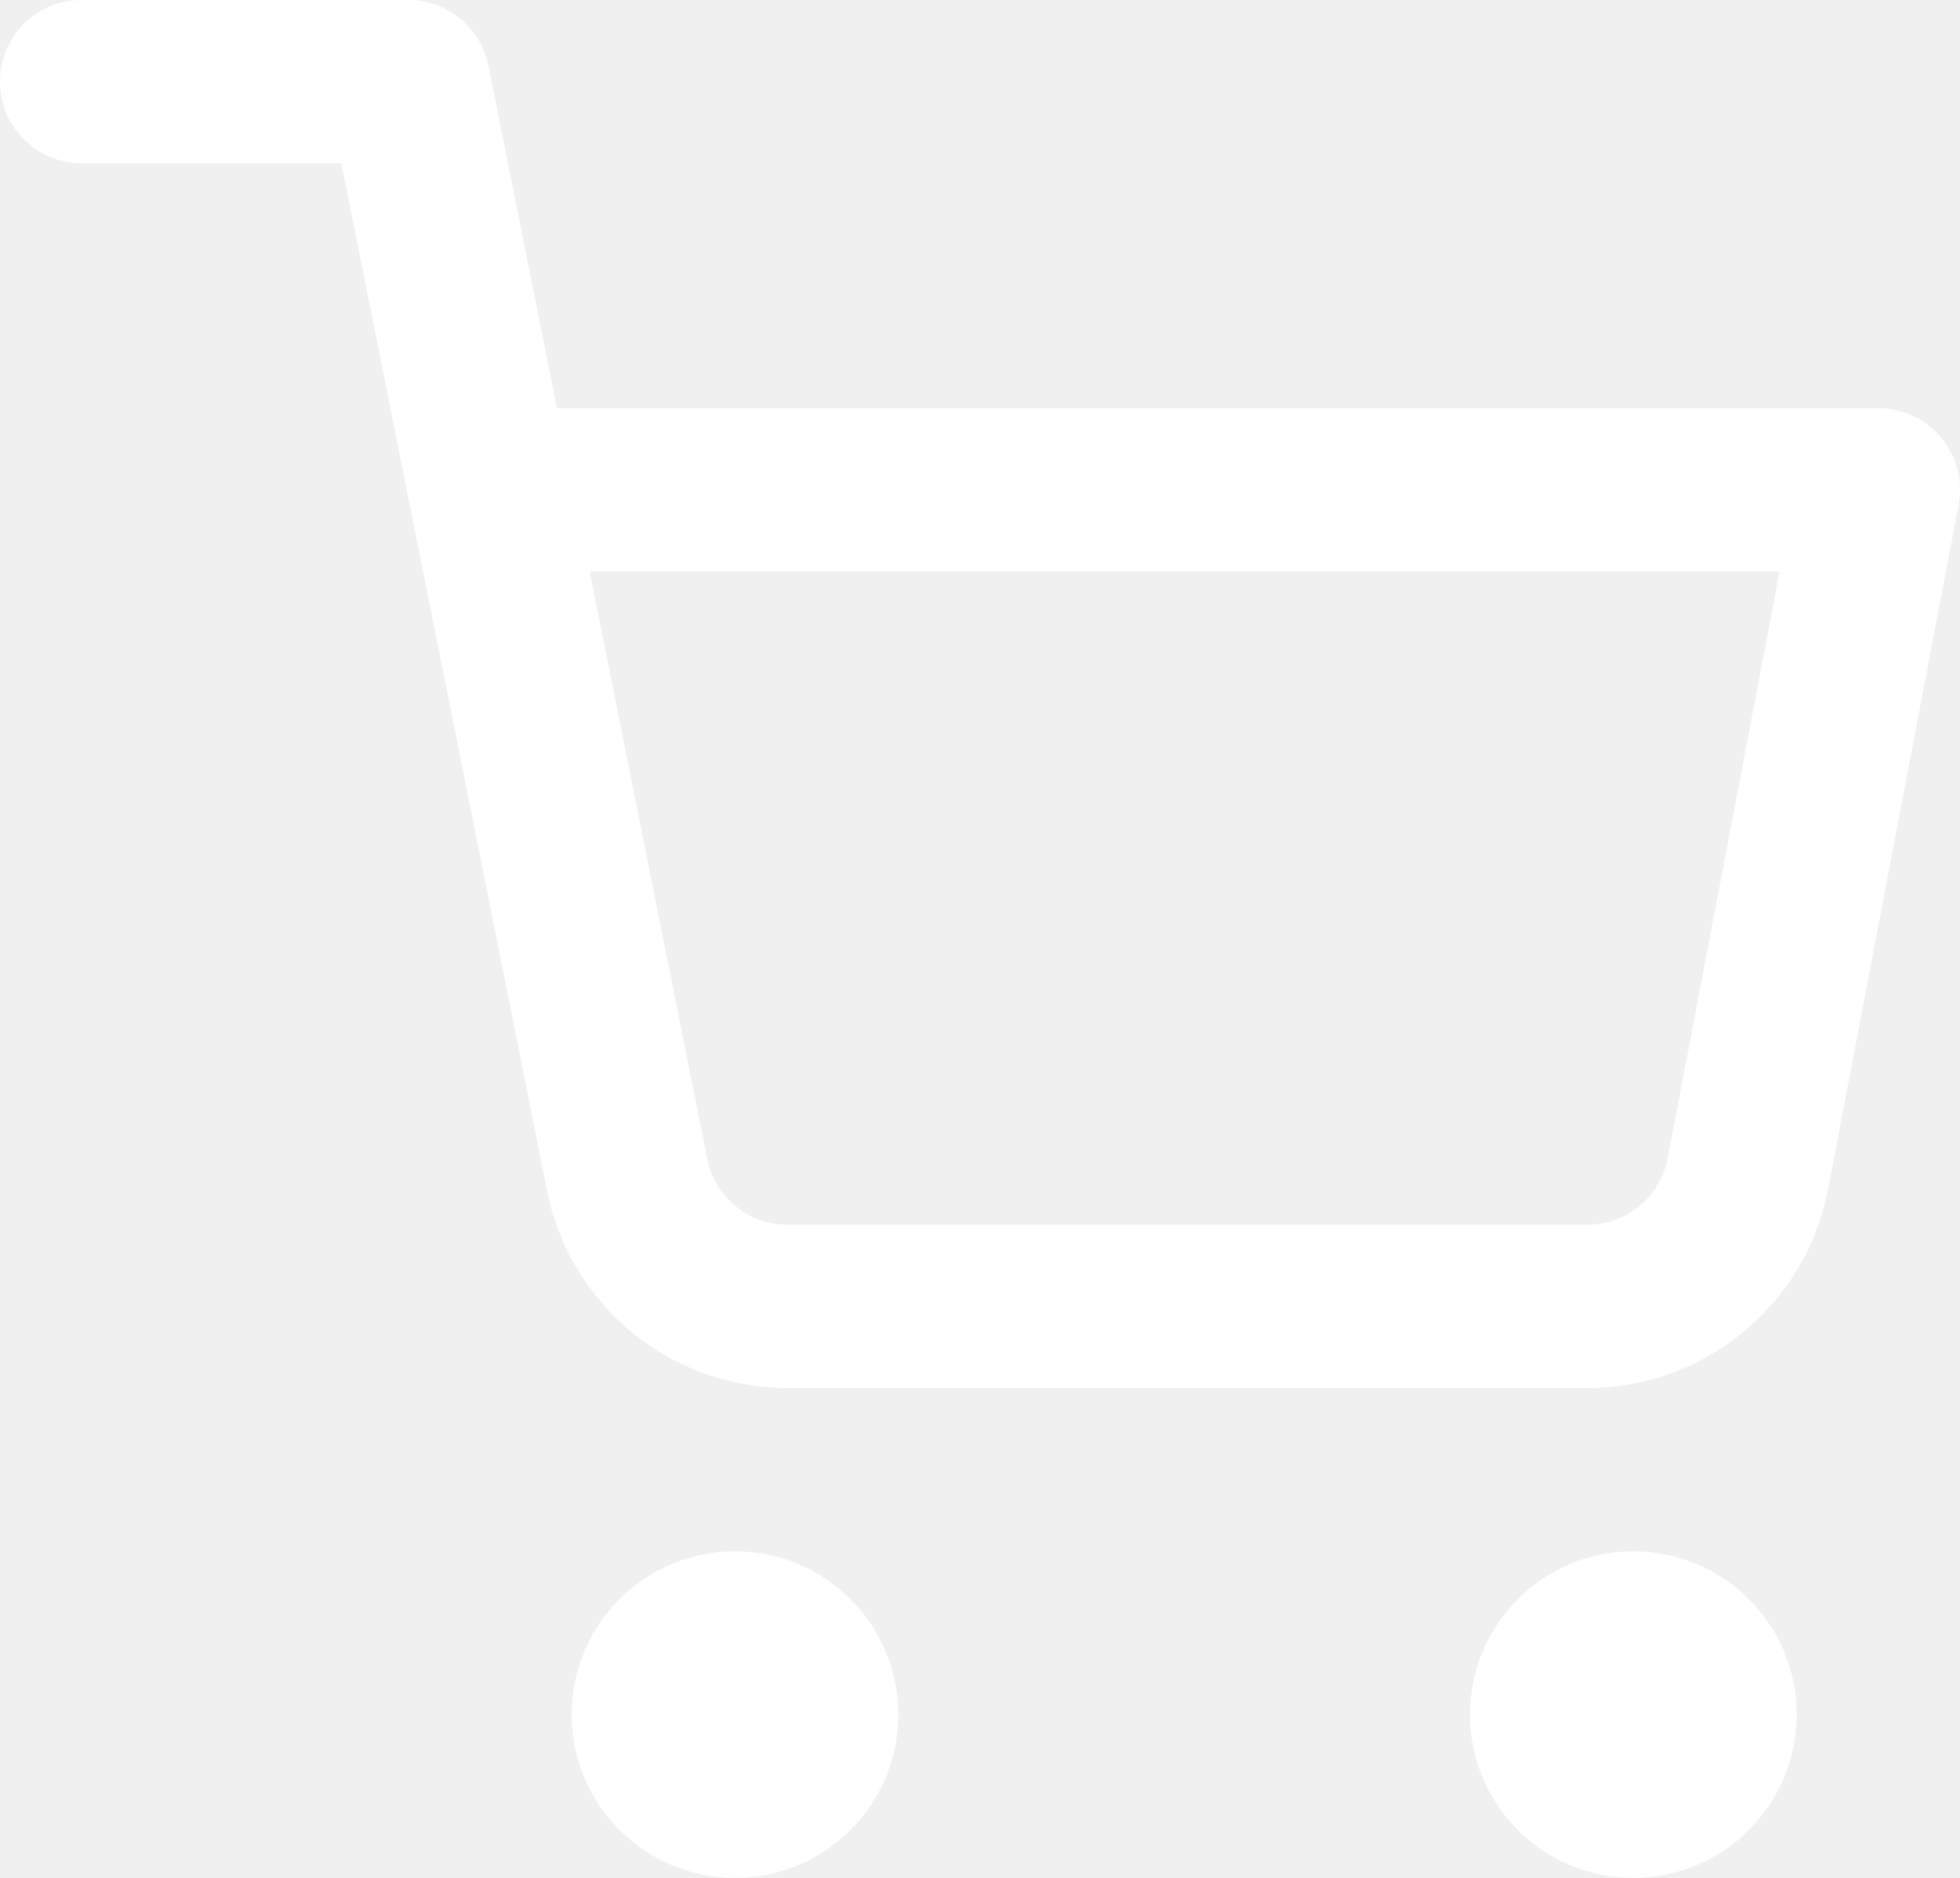
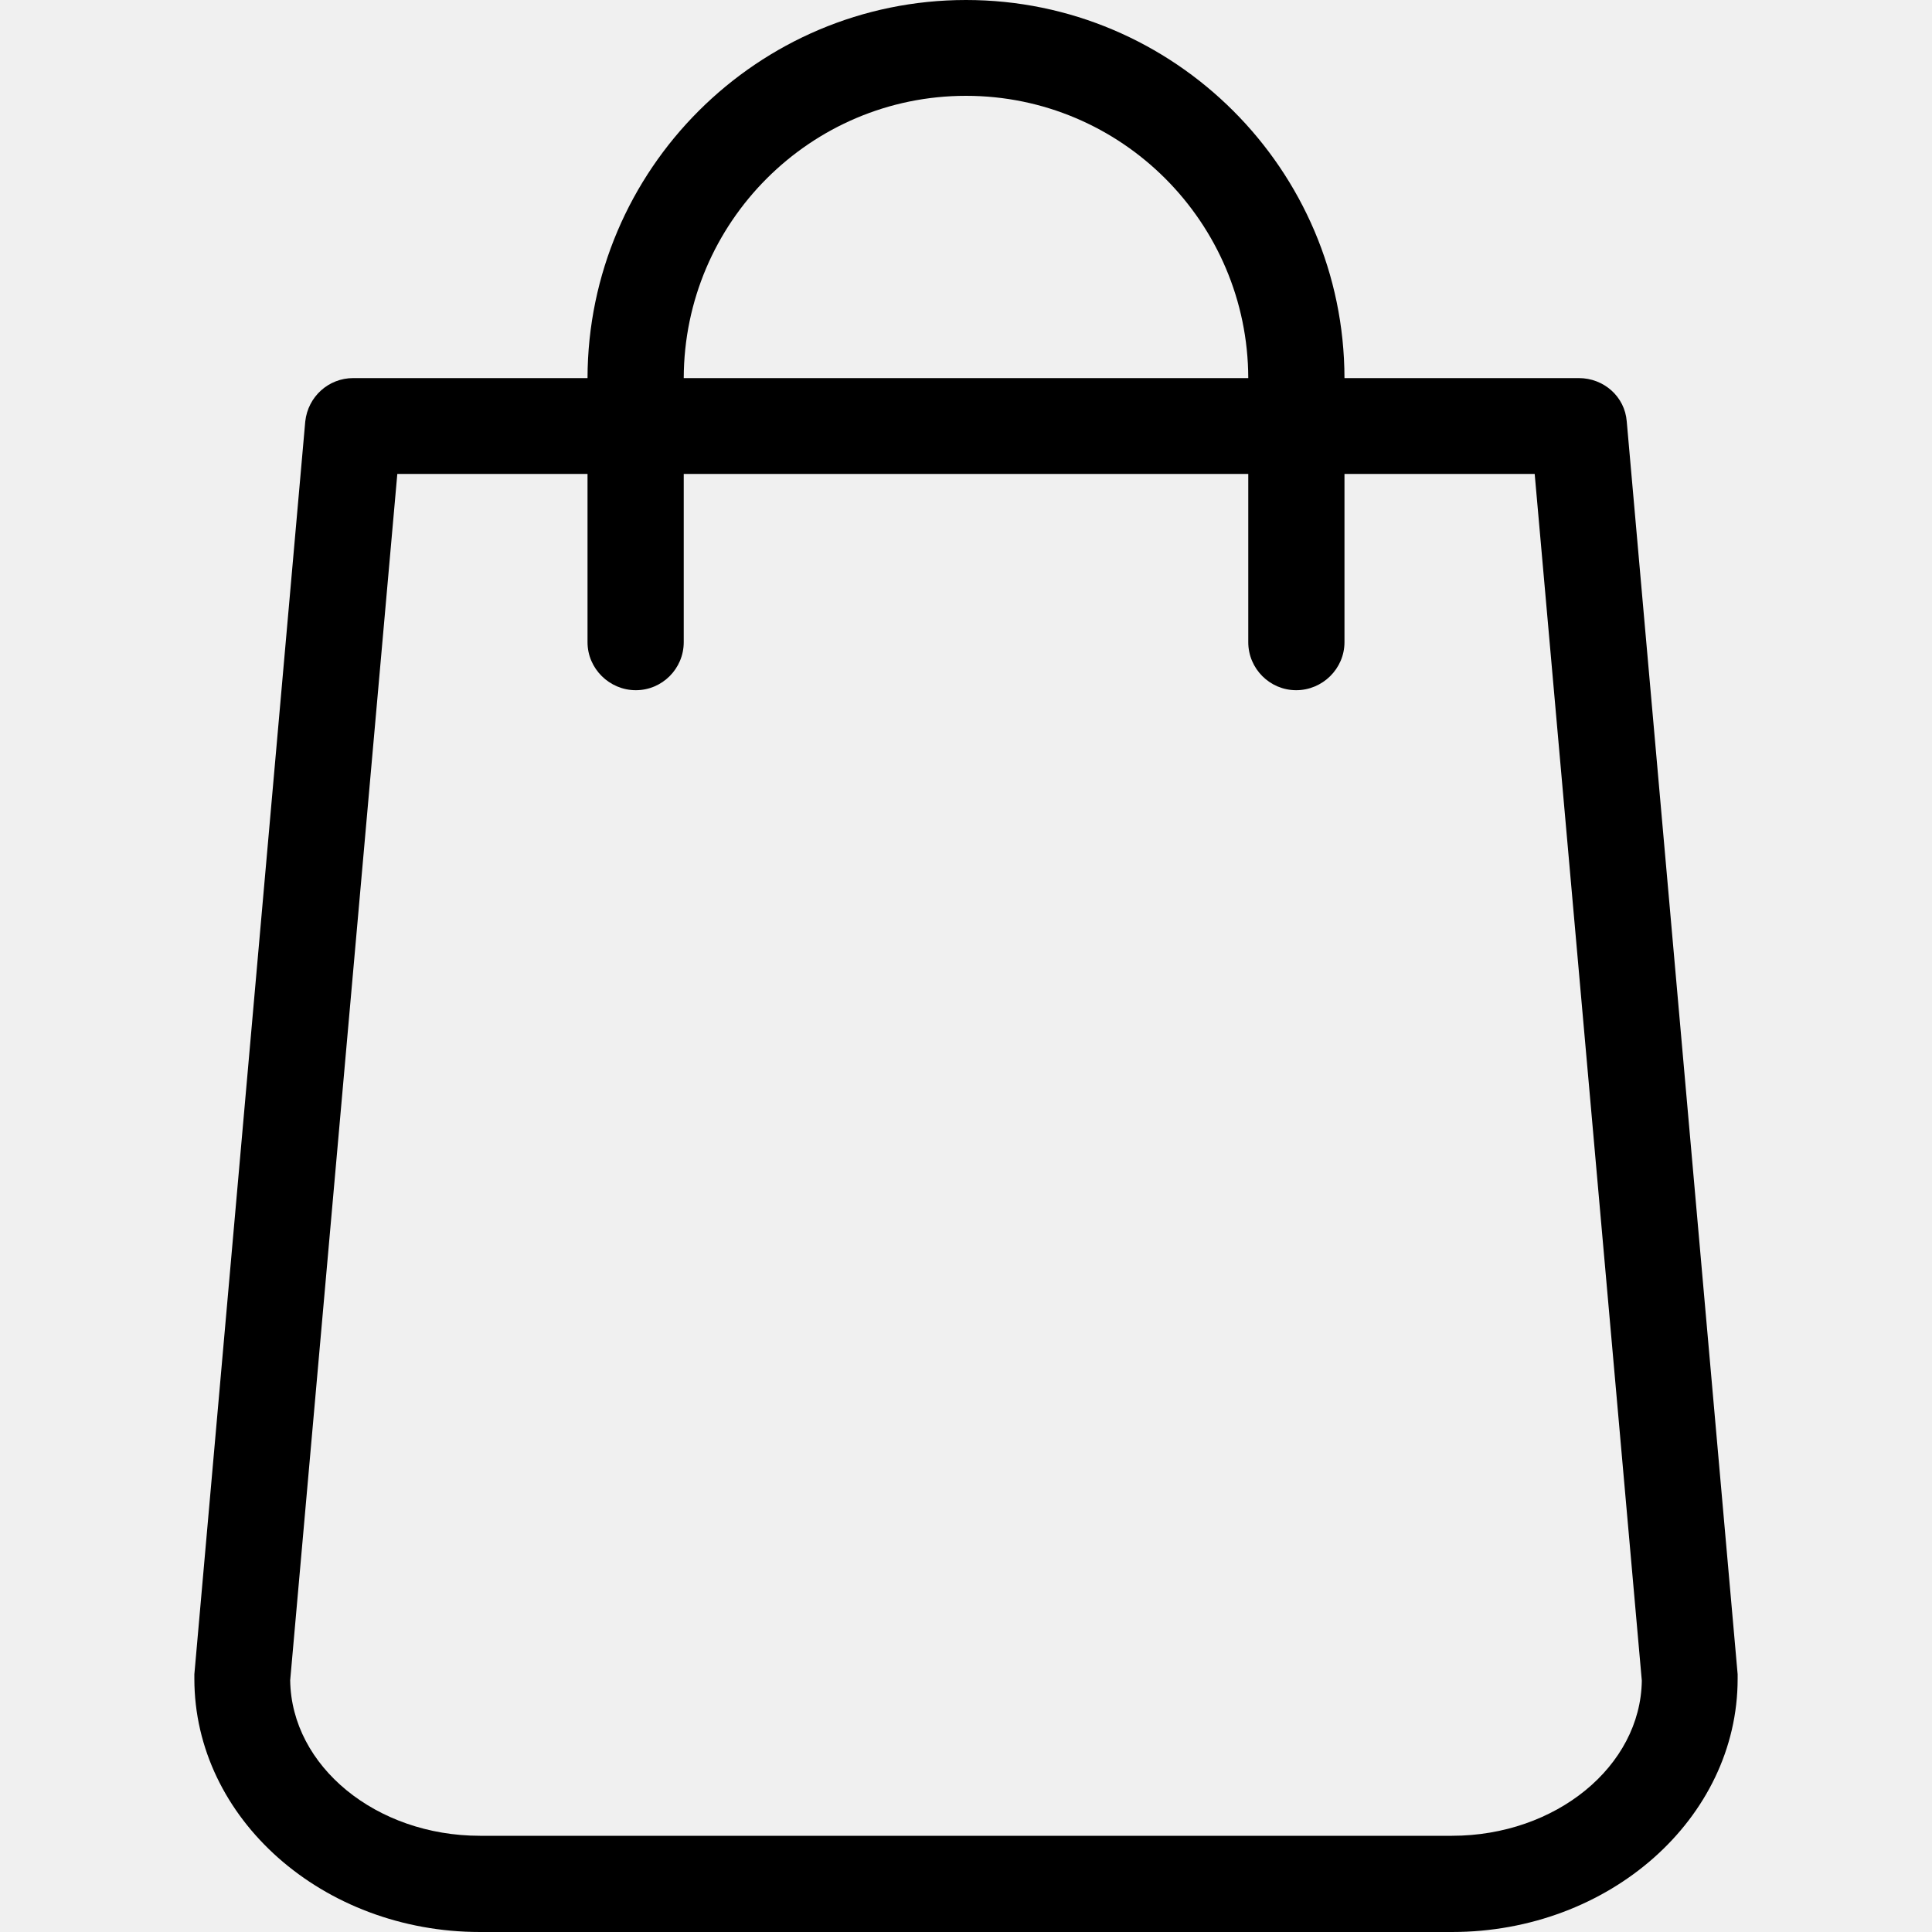
- <svg xmlns="http://www.w3.org/2000/svg" width="24" height="23" viewBox="0 0 24 23" fill="none">
-   <path d="M20 22C20.552 22 21 21.552 21 21C21 20.448 20.552 20 20 20C19.448 20 19 20.448 19 21C19 21.552 19.448 22 20 22Z" stroke="white" stroke-width="2" stroke-linecap="round" stroke-linejoin="round" />
-   <path d="M9 22C9.552 22 10 21.552 10 21C10 20.448 9.552 20 9 20C8.448 20 8 20.448 8 21C8 21.552 8.448 22 9 22Z" stroke="white" stroke-width="2" stroke-linecap="round" stroke-linejoin="round" />
-   <path d="M1 1H5L7.68 14.39C7.771 14.85 8.022 15.264 8.388 15.558C8.753 15.853 9.211 16.009 9.68 16H19.4C19.869 16.009 20.327 15.853 20.692 15.558C21.058 15.264 21.309 14.85 21.4 14.39L23 6H6" stroke="white" stroke-width="2" stroke-linecap="round" stroke-linejoin="round" />
+ <svg xmlns="http://www.w3.org/2000/svg" width="20px" height="20px" viewBox="0 0 20 20" version="1.1">
+   <g id="surface1">
+     <path style=" stroke:none;fill-rule:nonzero;fill:rgb(0%,0%,0%);fill-opacity:1;" d="M 17.988 17.332 L 16.84 4.363 C 16.82 4.105 16.602 3.914 16.344 3.914 L 13.918 3.914 C 13.914 1.754 12.156 0 10 0 C 7.844 0 6.086 1.754 6.082 3.914 L 3.656 3.914 C 3.402 3.914 3.188 4.105 3.16 4.363 L 2.012 17.332 C 2.012 17.352 2.012 17.363 2.012 17.379 C 2.012 18.824 3.34 20 4.969 20 L 15.031 20 C 16.66 20 17.988 18.824 17.988 17.379 C 17.988 17.363 17.988 17.352 17.988 17.332 Z M 10 0.992 C 11.609 0.992 12.918 2.301 12.922 3.914 L 7.078 3.914 C 7.082 2.301 8.391 0.992 10 0.992 Z M 15.031 19.004 L 4.969 19.004 C 3.895 19.004 3.016 18.285 3.004 17.395 L 4.113 4.906 L 6.082 4.906 L 6.082 6.648 C 6.082 6.922 6.309 7.145 6.582 7.145 C 6.855 7.145 7.078 6.922 7.078 6.648 L 7.078 4.906 L 12.922 4.906 L 12.922 6.648 C 12.922 6.922 13.145 7.145 13.418 7.145 C 13.691 7.145 13.918 6.922 13.918 6.648 L 13.918 4.906 L 15.887 4.906 L 16.996 17.398 C 16.984 18.285 16.105 19.004 15.031 19.004 Z M 15.031 19.004 " />
+   </g>
</svg>
